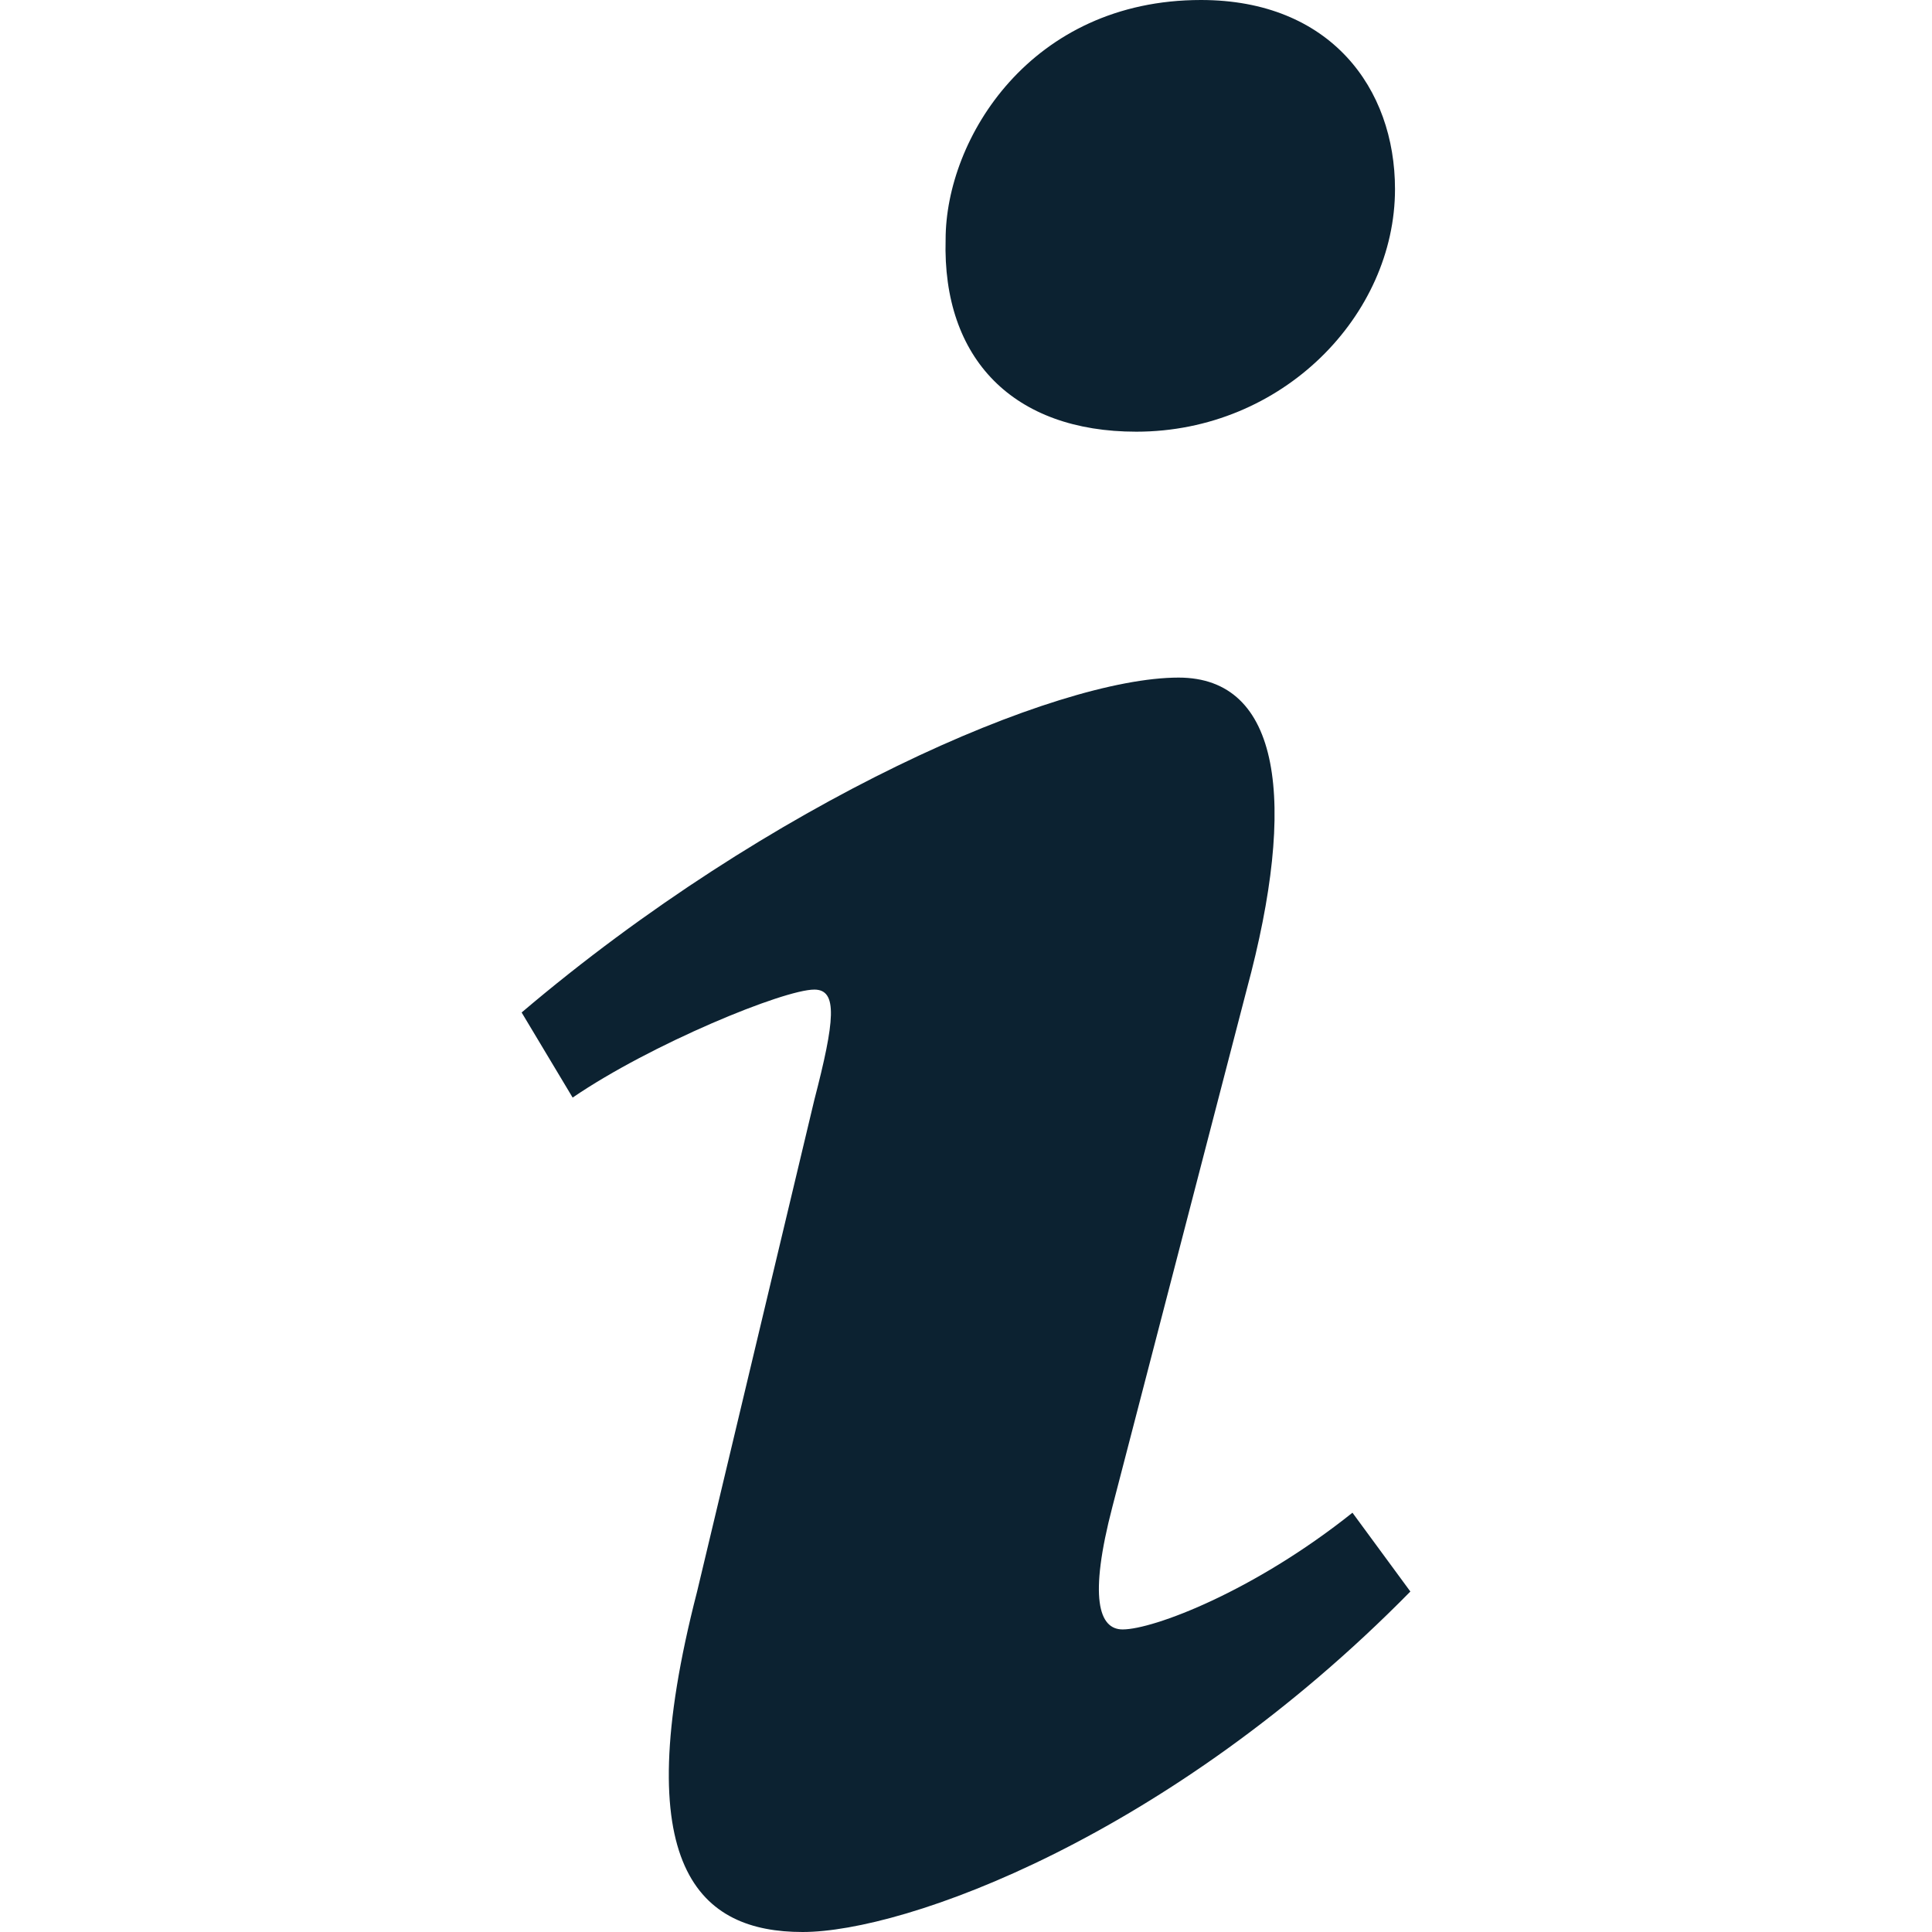
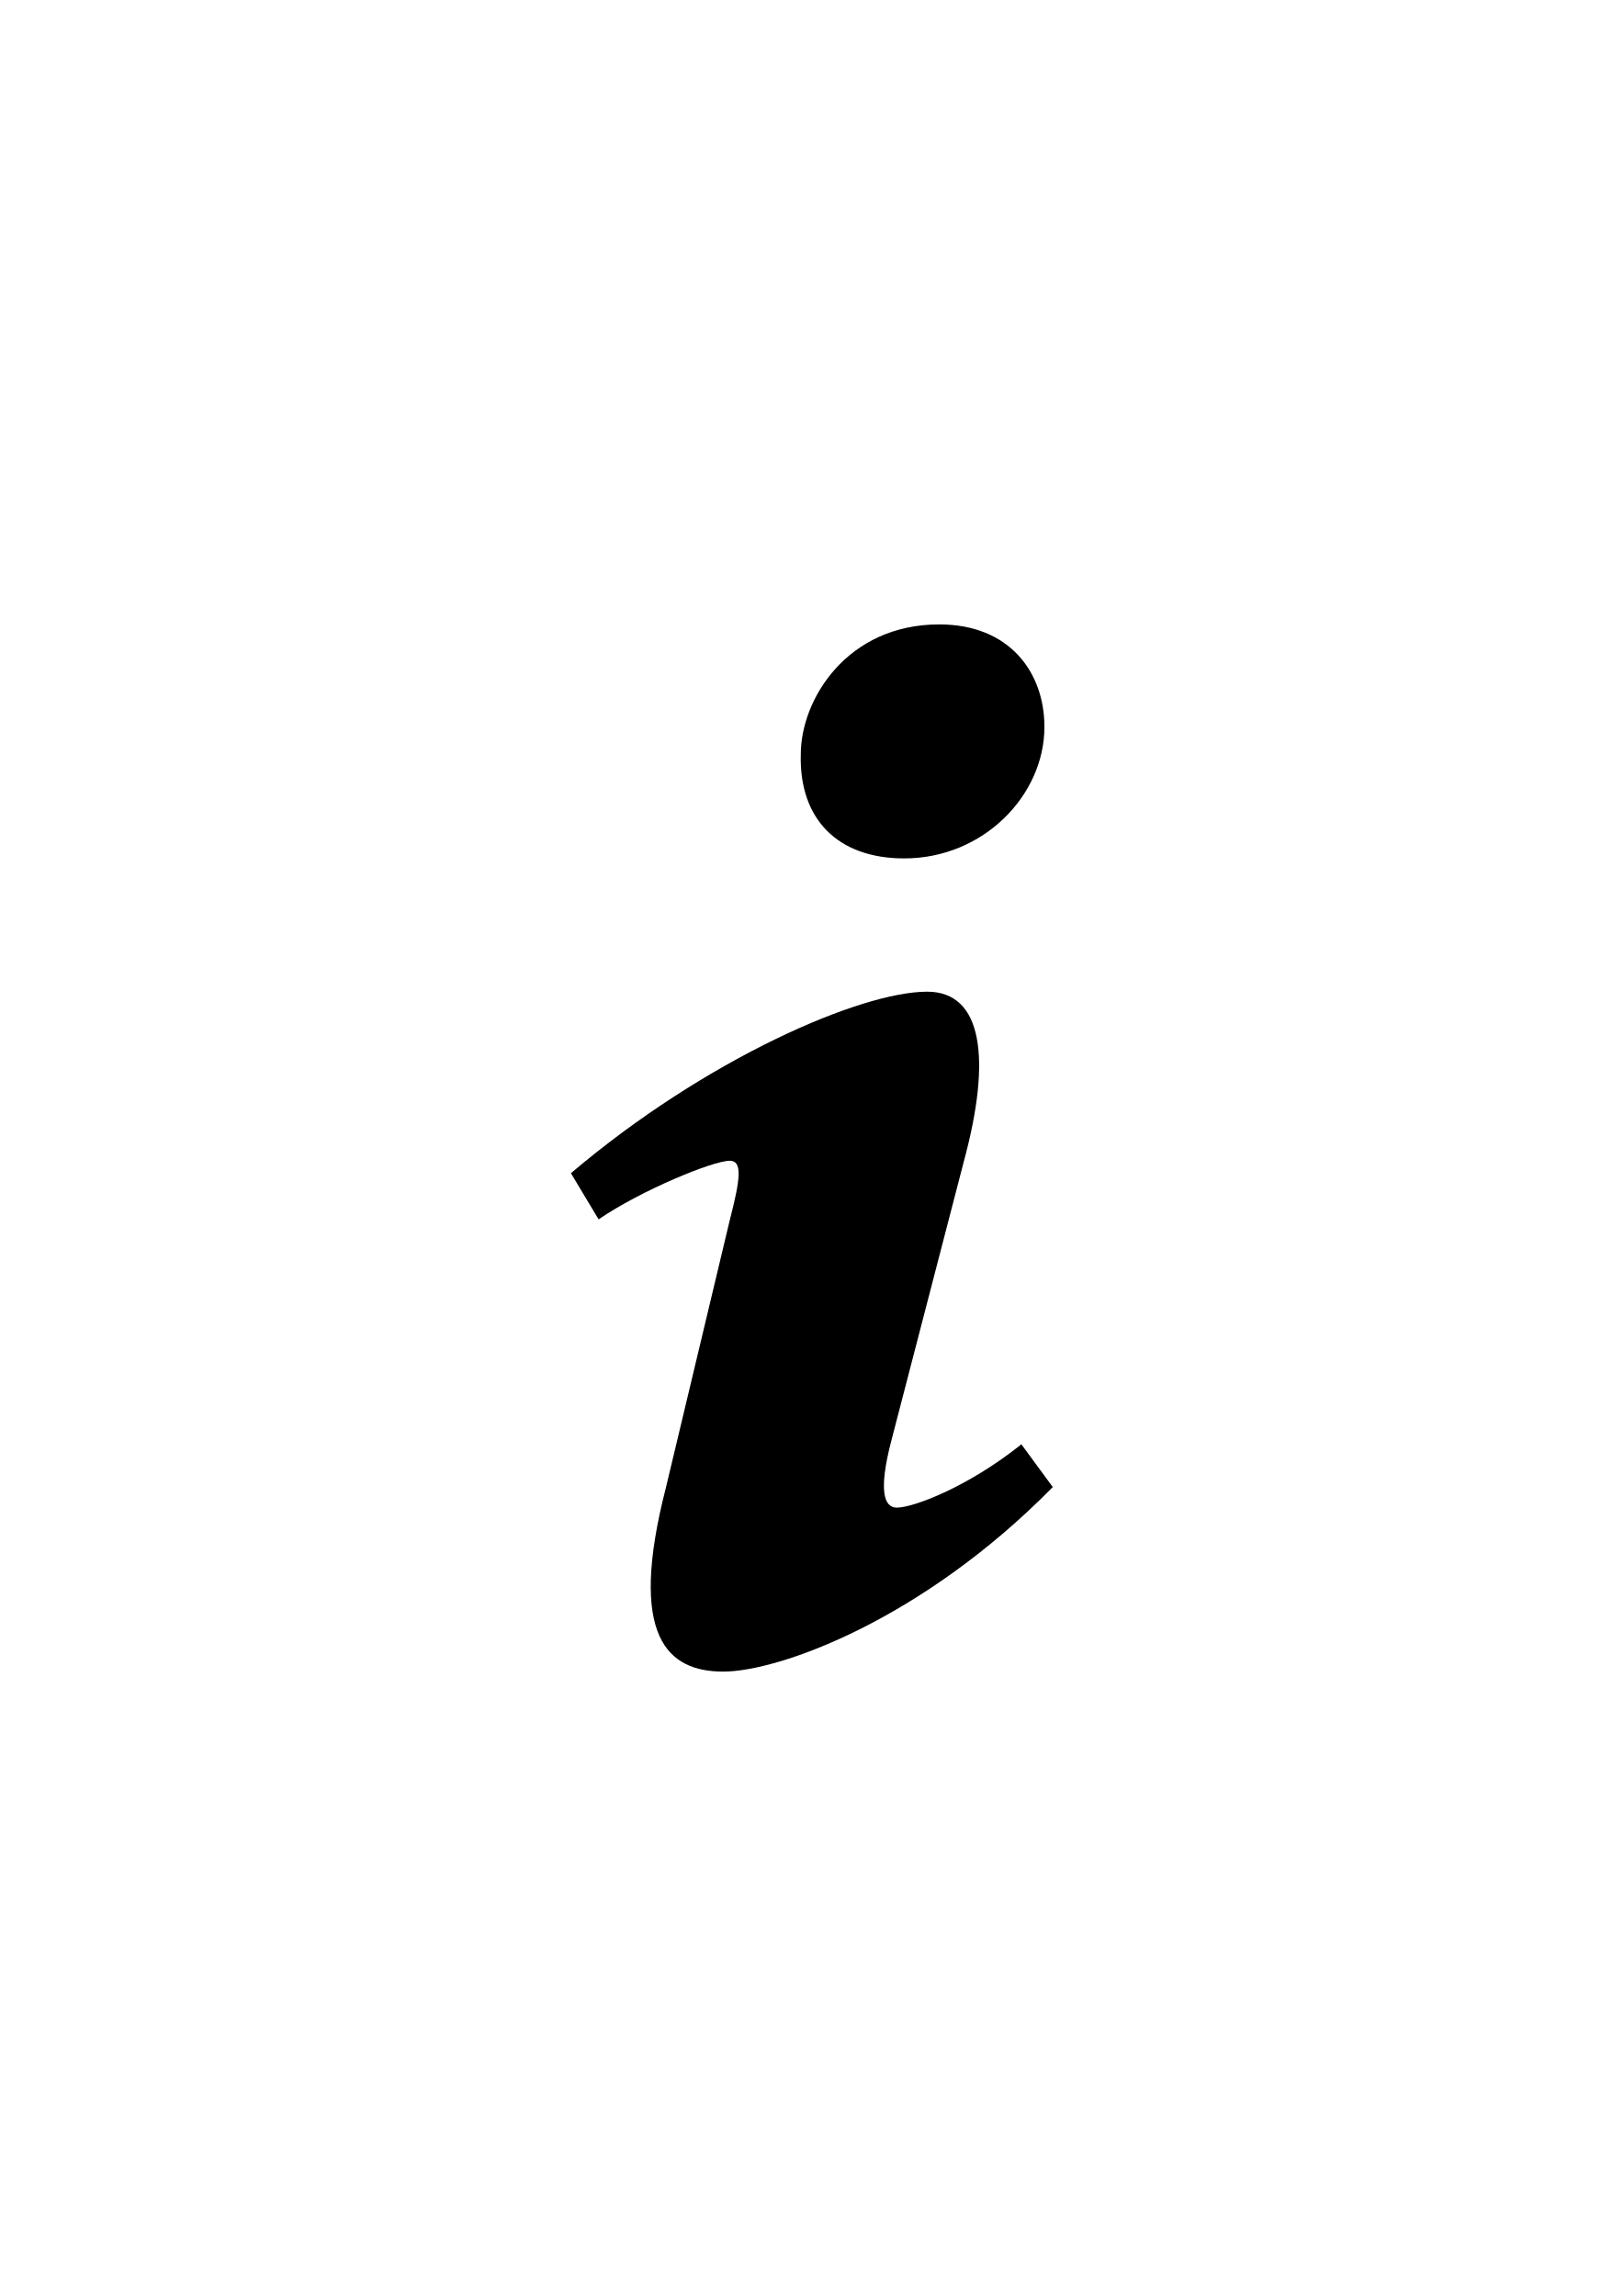
- <svg xmlns="http://www.w3.org/2000/svg" version="1.1" id="Capa_1" x="0px" y="0px" viewBox="0 0 100 100" style="enable-background:new 0 0 100 100;" xml:space="preserve" width="512px" height="512px">
-   <g>
-     <g>
-       <path d="M62.162,0c6.696,0,10.043,4.567,10.043,9.789c0,6.522-5.814,12.555-13.391,12.555    c-6.344,0-10.045-3.752-9.869-9.947C48.945,7.176,53.35,0,62.162,0z M41.543,100c-5.287,0-9.164-3.262-5.463-17.615l6.07-25.457    c1.057-4.077,1.23-5.707,0-5.707c-1.588,0-8.451,2.816-12.51,5.59L27,52.406C39.863,41.48,54.662,35.072,61.004,35.072    c5.285,0,6.168,6.361,3.525,16.148L57.58,77.98c-1.234,4.729-0.703,6.359,0.527,6.359c1.586,0,6.787-1.963,11.896-6.041L73,82.377    C60.488,95.1,46.83,100,41.543,100z" fill="#0c2231" />
+ <svg xmlns="http://www.w3.org/2000/svg" xml:space="preserve" width="210mm" height="297mm" version="1.1" style="shape-rendering:geometricPrecision; text-rendering:geometricPrecision; image-rendering:optimizeQuality; fill-rule:evenodd; clip-rule:evenodd" viewBox="0 0 21000 29700">
+   <g id="Слой_x0020_1">
+     <g id="_1743539670672">
+       <g>
+         <path class="info" d="M12148 8077c907,0 1360,618 1360,1326 0,883 -788,1701 -1814,1701 -859,0 -1361,-509 -1337,-1348 0,-707 597,-1679 1791,-1679zm-2794 13546c-716,0 -1241,-442 -740,-2386l823 -3448c143,-553 166,-774 0,-774 -216,0 -1145,382 -1695,758l-358 -597c1743,-1480 3748,-2348 4607,-2348 716,0 835,861 477,2187l-941 3625c-167,641 -95,862 71,862 215,0 920,-266 1612,-819l406 553c-1695,1724 -3545,2387 -4262,2387z" />
+       </g>
    </g>
+     <g id="_1743539670288">
  </g>
-   <g>
- </g>
-   <g>
- </g>
-   <g>
- </g>
-   <g>
- </g>
-   <g>
- </g>
-   <g>
- </g>
-   <g>
- </g>
-   <g>
- </g>
-   <g>
- </g>
-   <g>
- </g>
-   <g>
- </g>
-   <g>
- </g>
-   <g>
- </g>
-   <g>
- </g>
-   <g>
- </g>
+     <g id="_1743539670544">
+   </g>
+     <g id="_1743539671024">
+   </g>
+     <g id="_1743539670512">
+   </g>
+     <g id="_1743539667056">
+   </g>
+     <g id="_1743539668976">
+   </g>
+     <g id="_1743539667984">
+   </g>
+     <g id="_1743539667792">
+   </g>
+     <g id="_1743539667152">
+   </g>
+     <g id="_1743539668656">
+   </g>
+     <g id="_1743539668272">
+   </g>
+     <g id="_1743539666864">
+   </g>
+     <g id="_1743539665424">
+   </g>
+     <g id="_1743539665808">
+   </g>
+     <g id="_1743539665264">
+   </g>
+   </g>
</svg>
